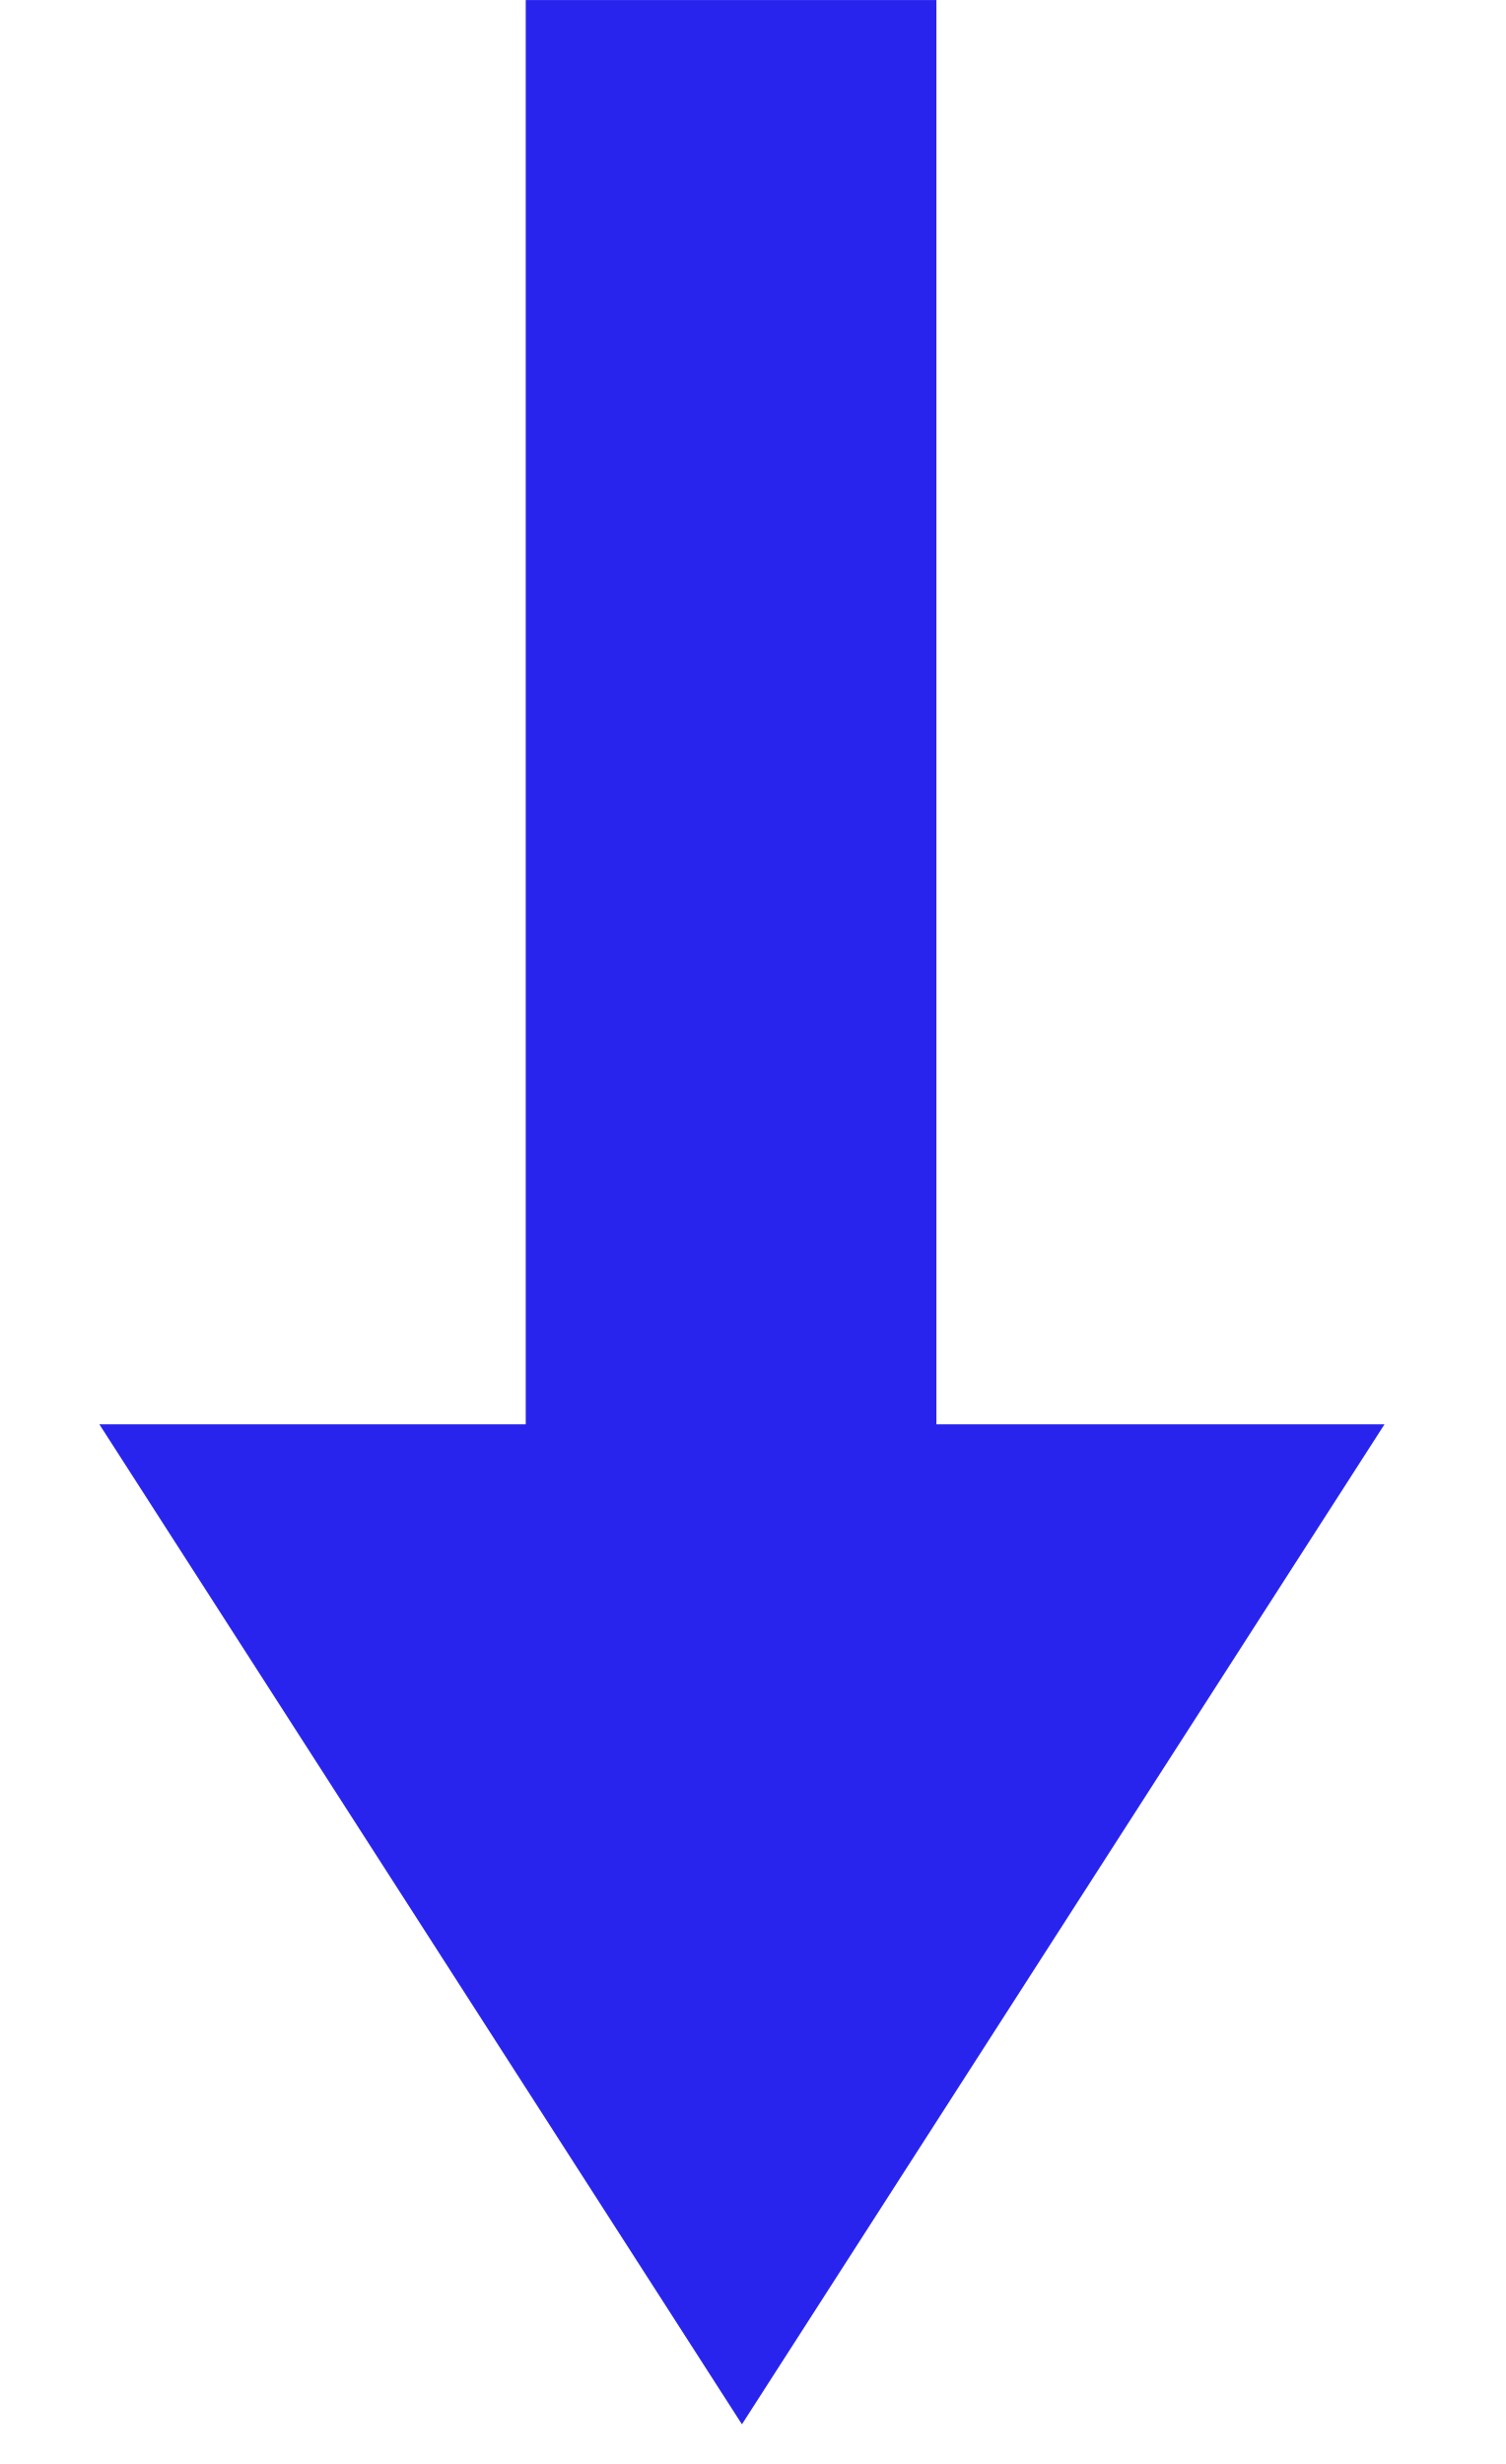
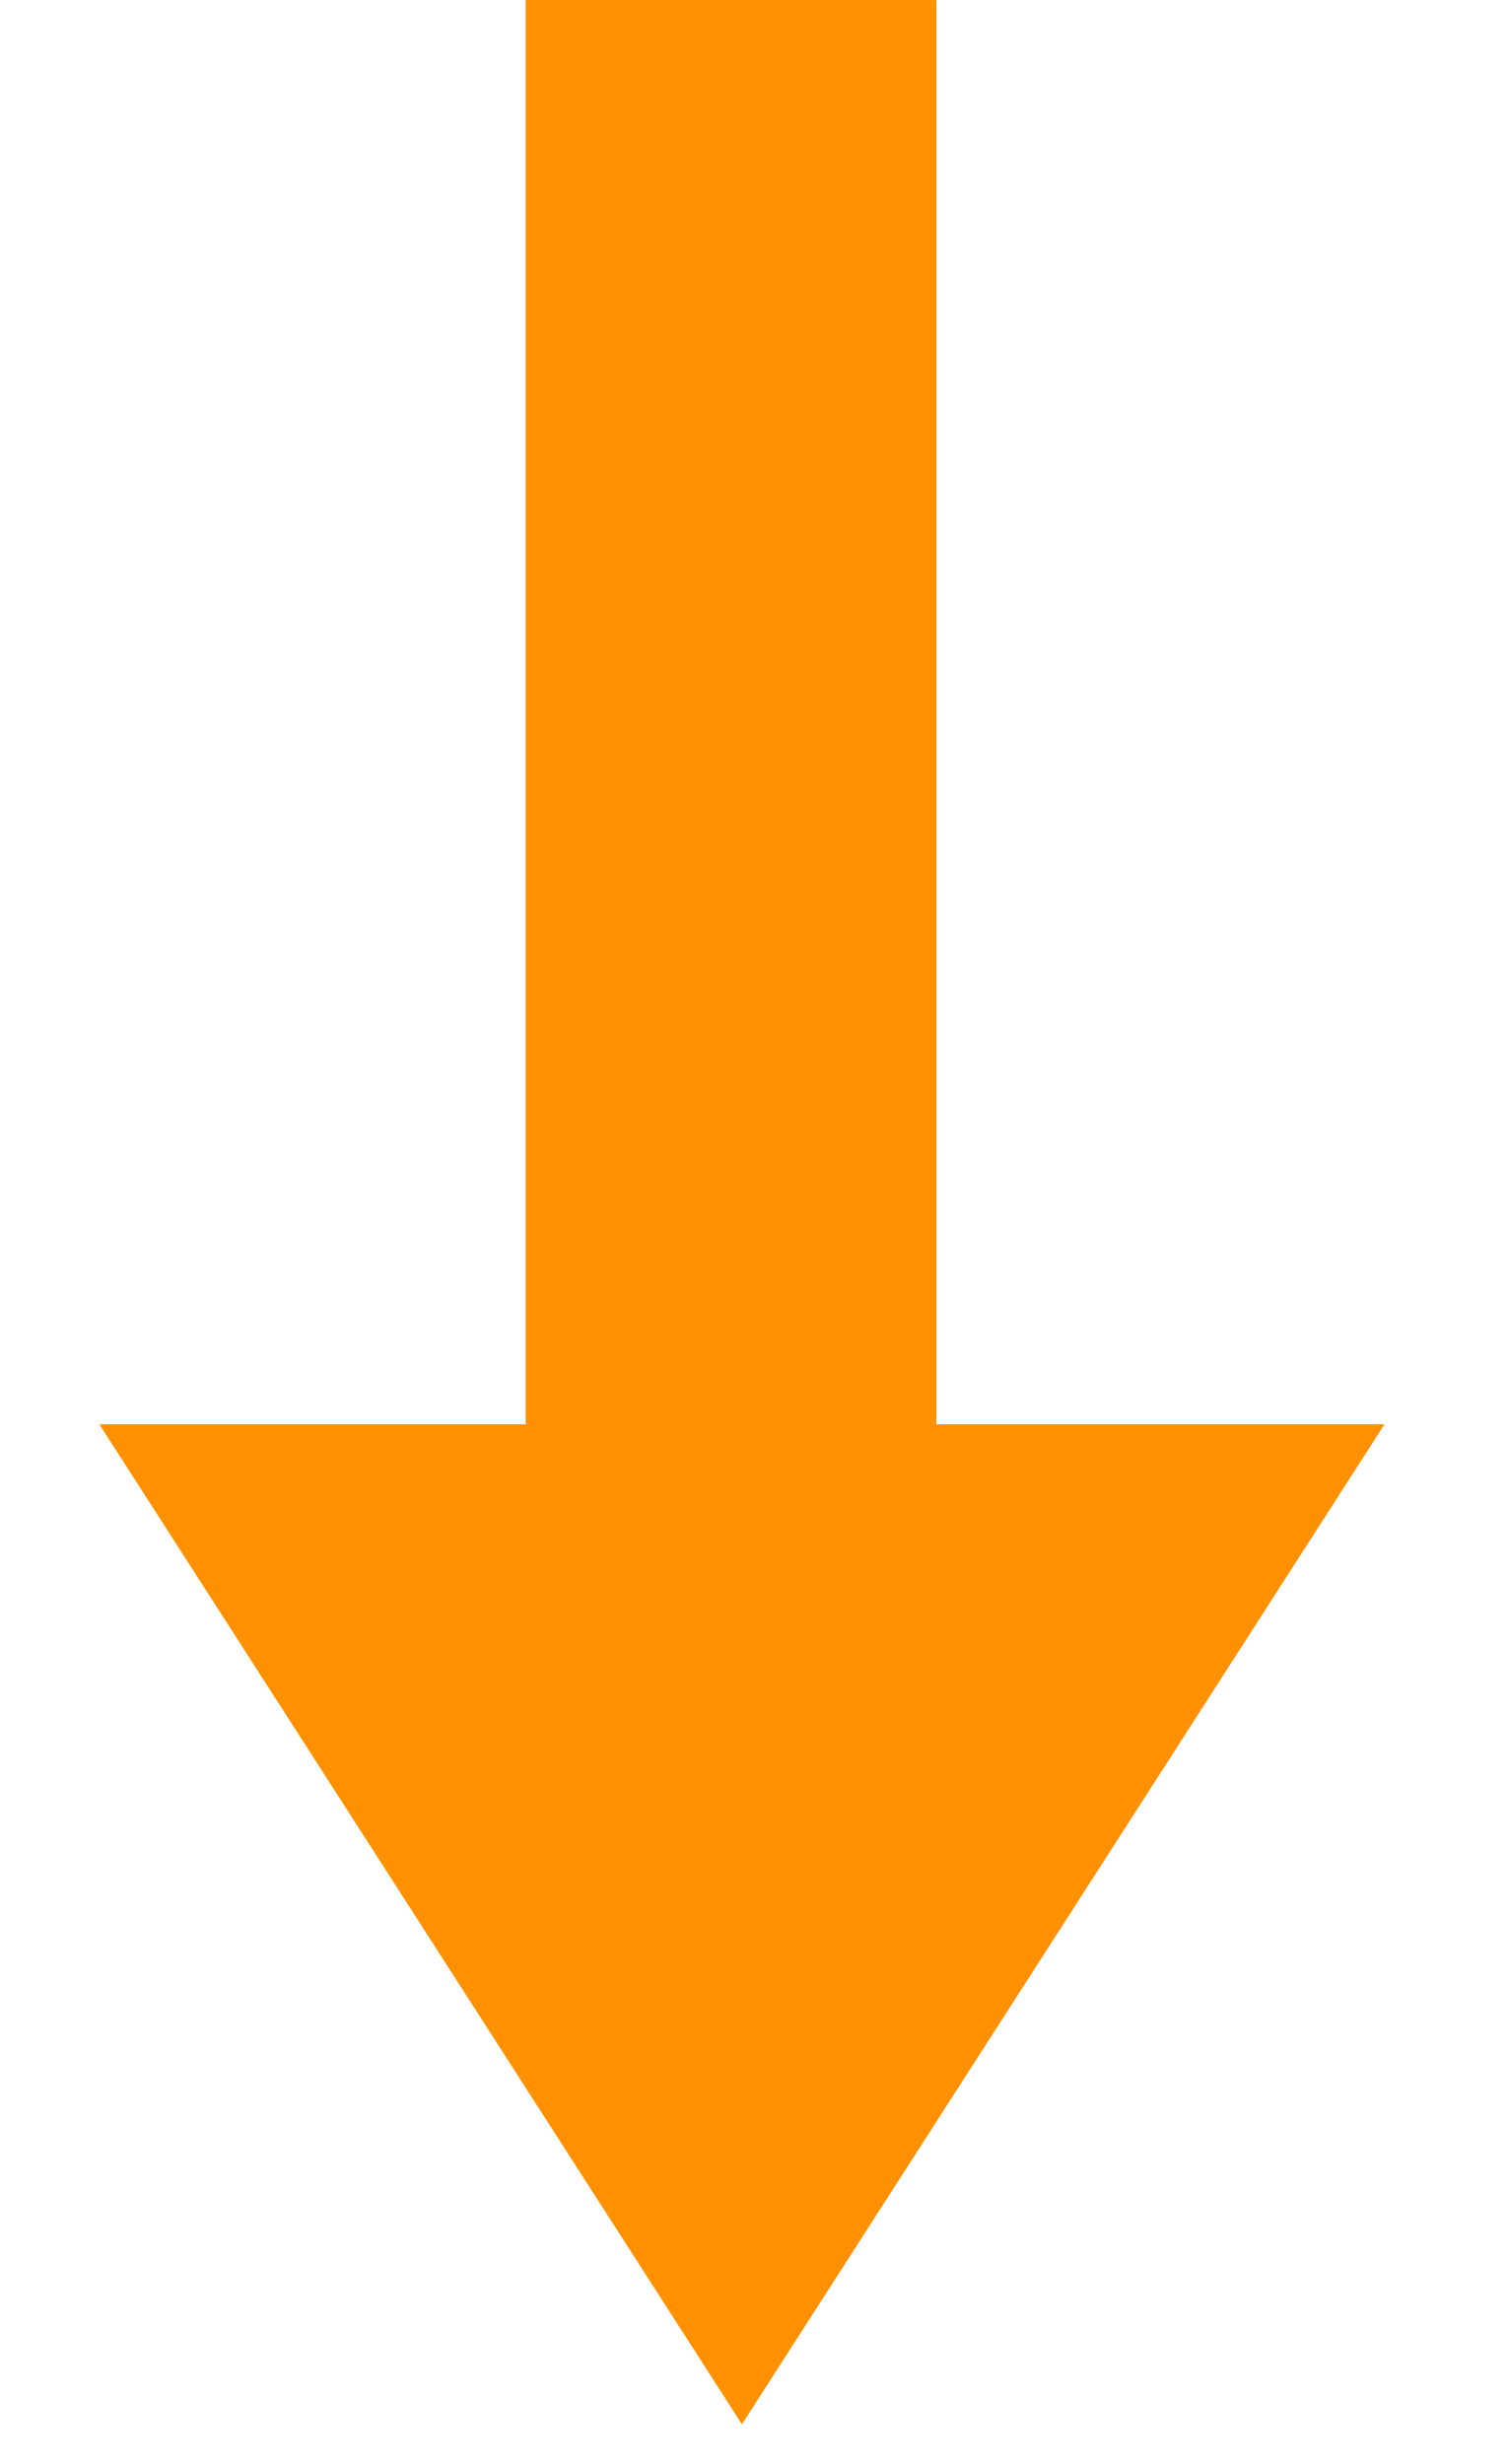
<svg xmlns="http://www.w3.org/2000/svg" width="11" height="18" viewBox="0 0 11 18" fill="none">
-   <path d="M5.42 17.71L10.114 10.405L0.726 10.405L5.42 17.71Z" fill="#2824EE" />
-   <rect x="6.841" width="10.782" height="3" transform="rotate(90 6.84061 0)" fill="#2824EE" />
+   <path d="M5.42 17.71L10.114 10.405L0.726 10.405L5.42 17.71Z" fill="#ff9100" />
+   <rect x="6.841" width="10.782" height="3" transform="rotate(90 6.84061 0)" fill="#ff9100" />
</svg>
